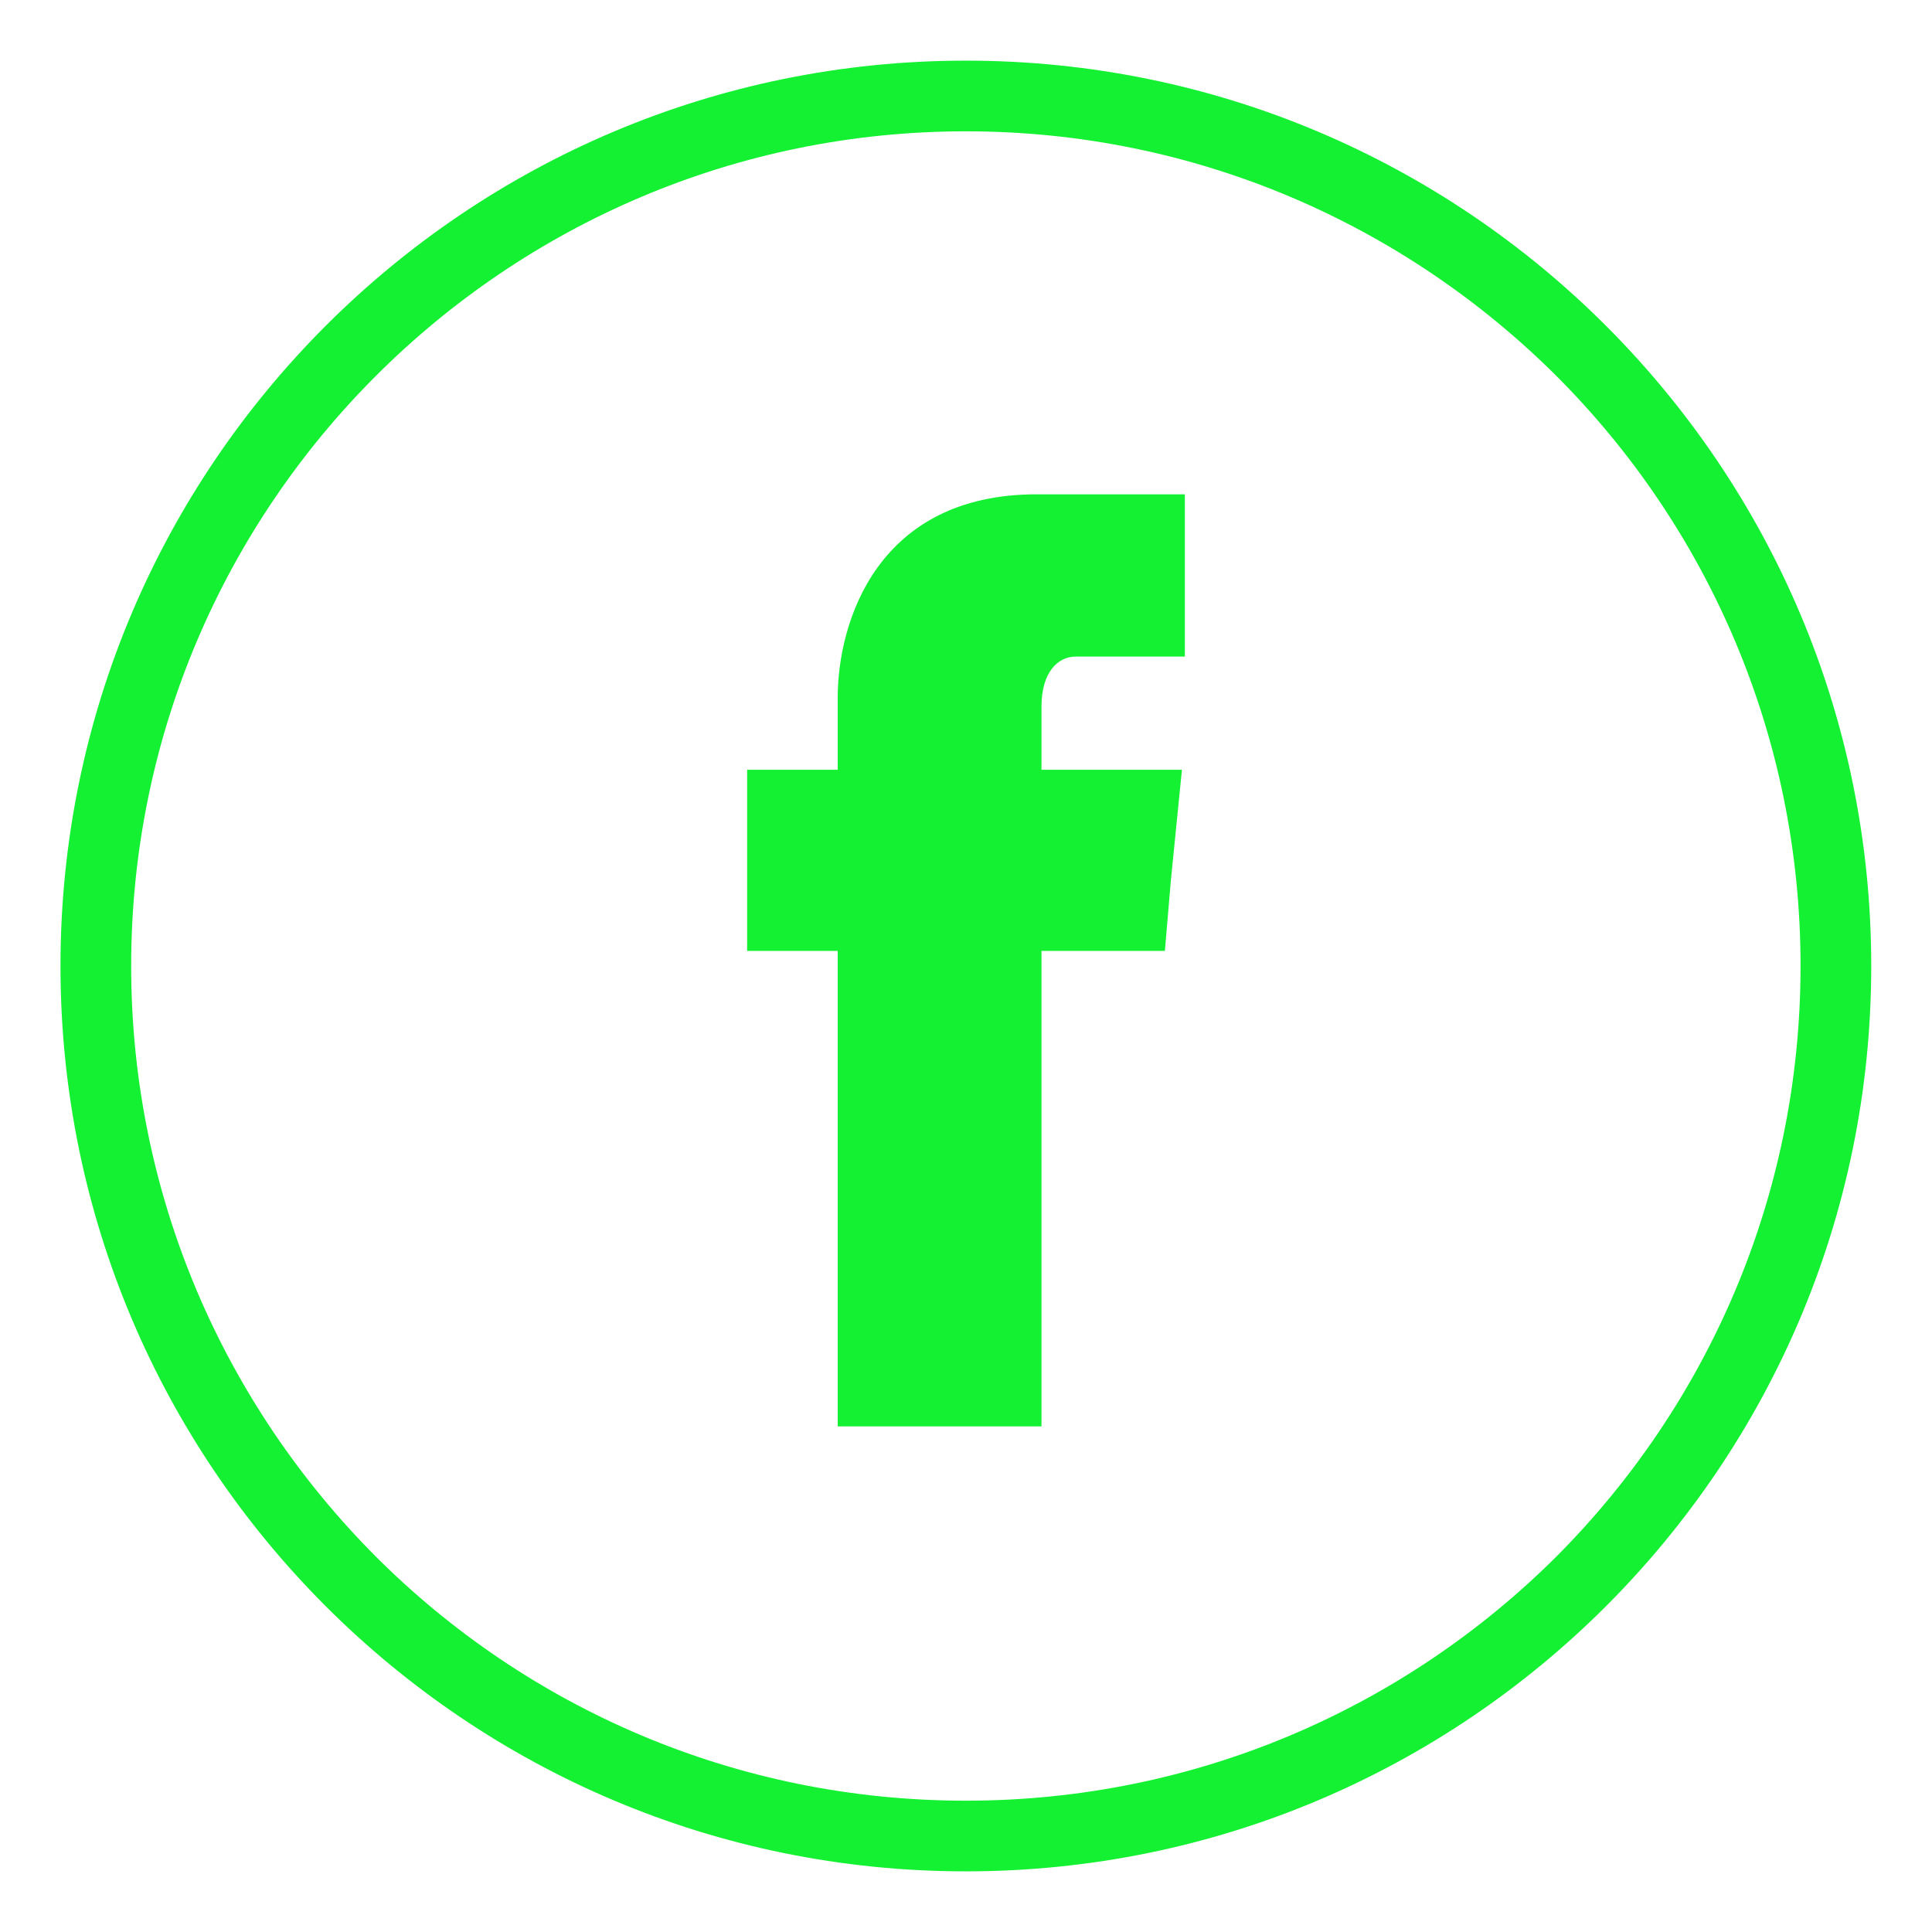
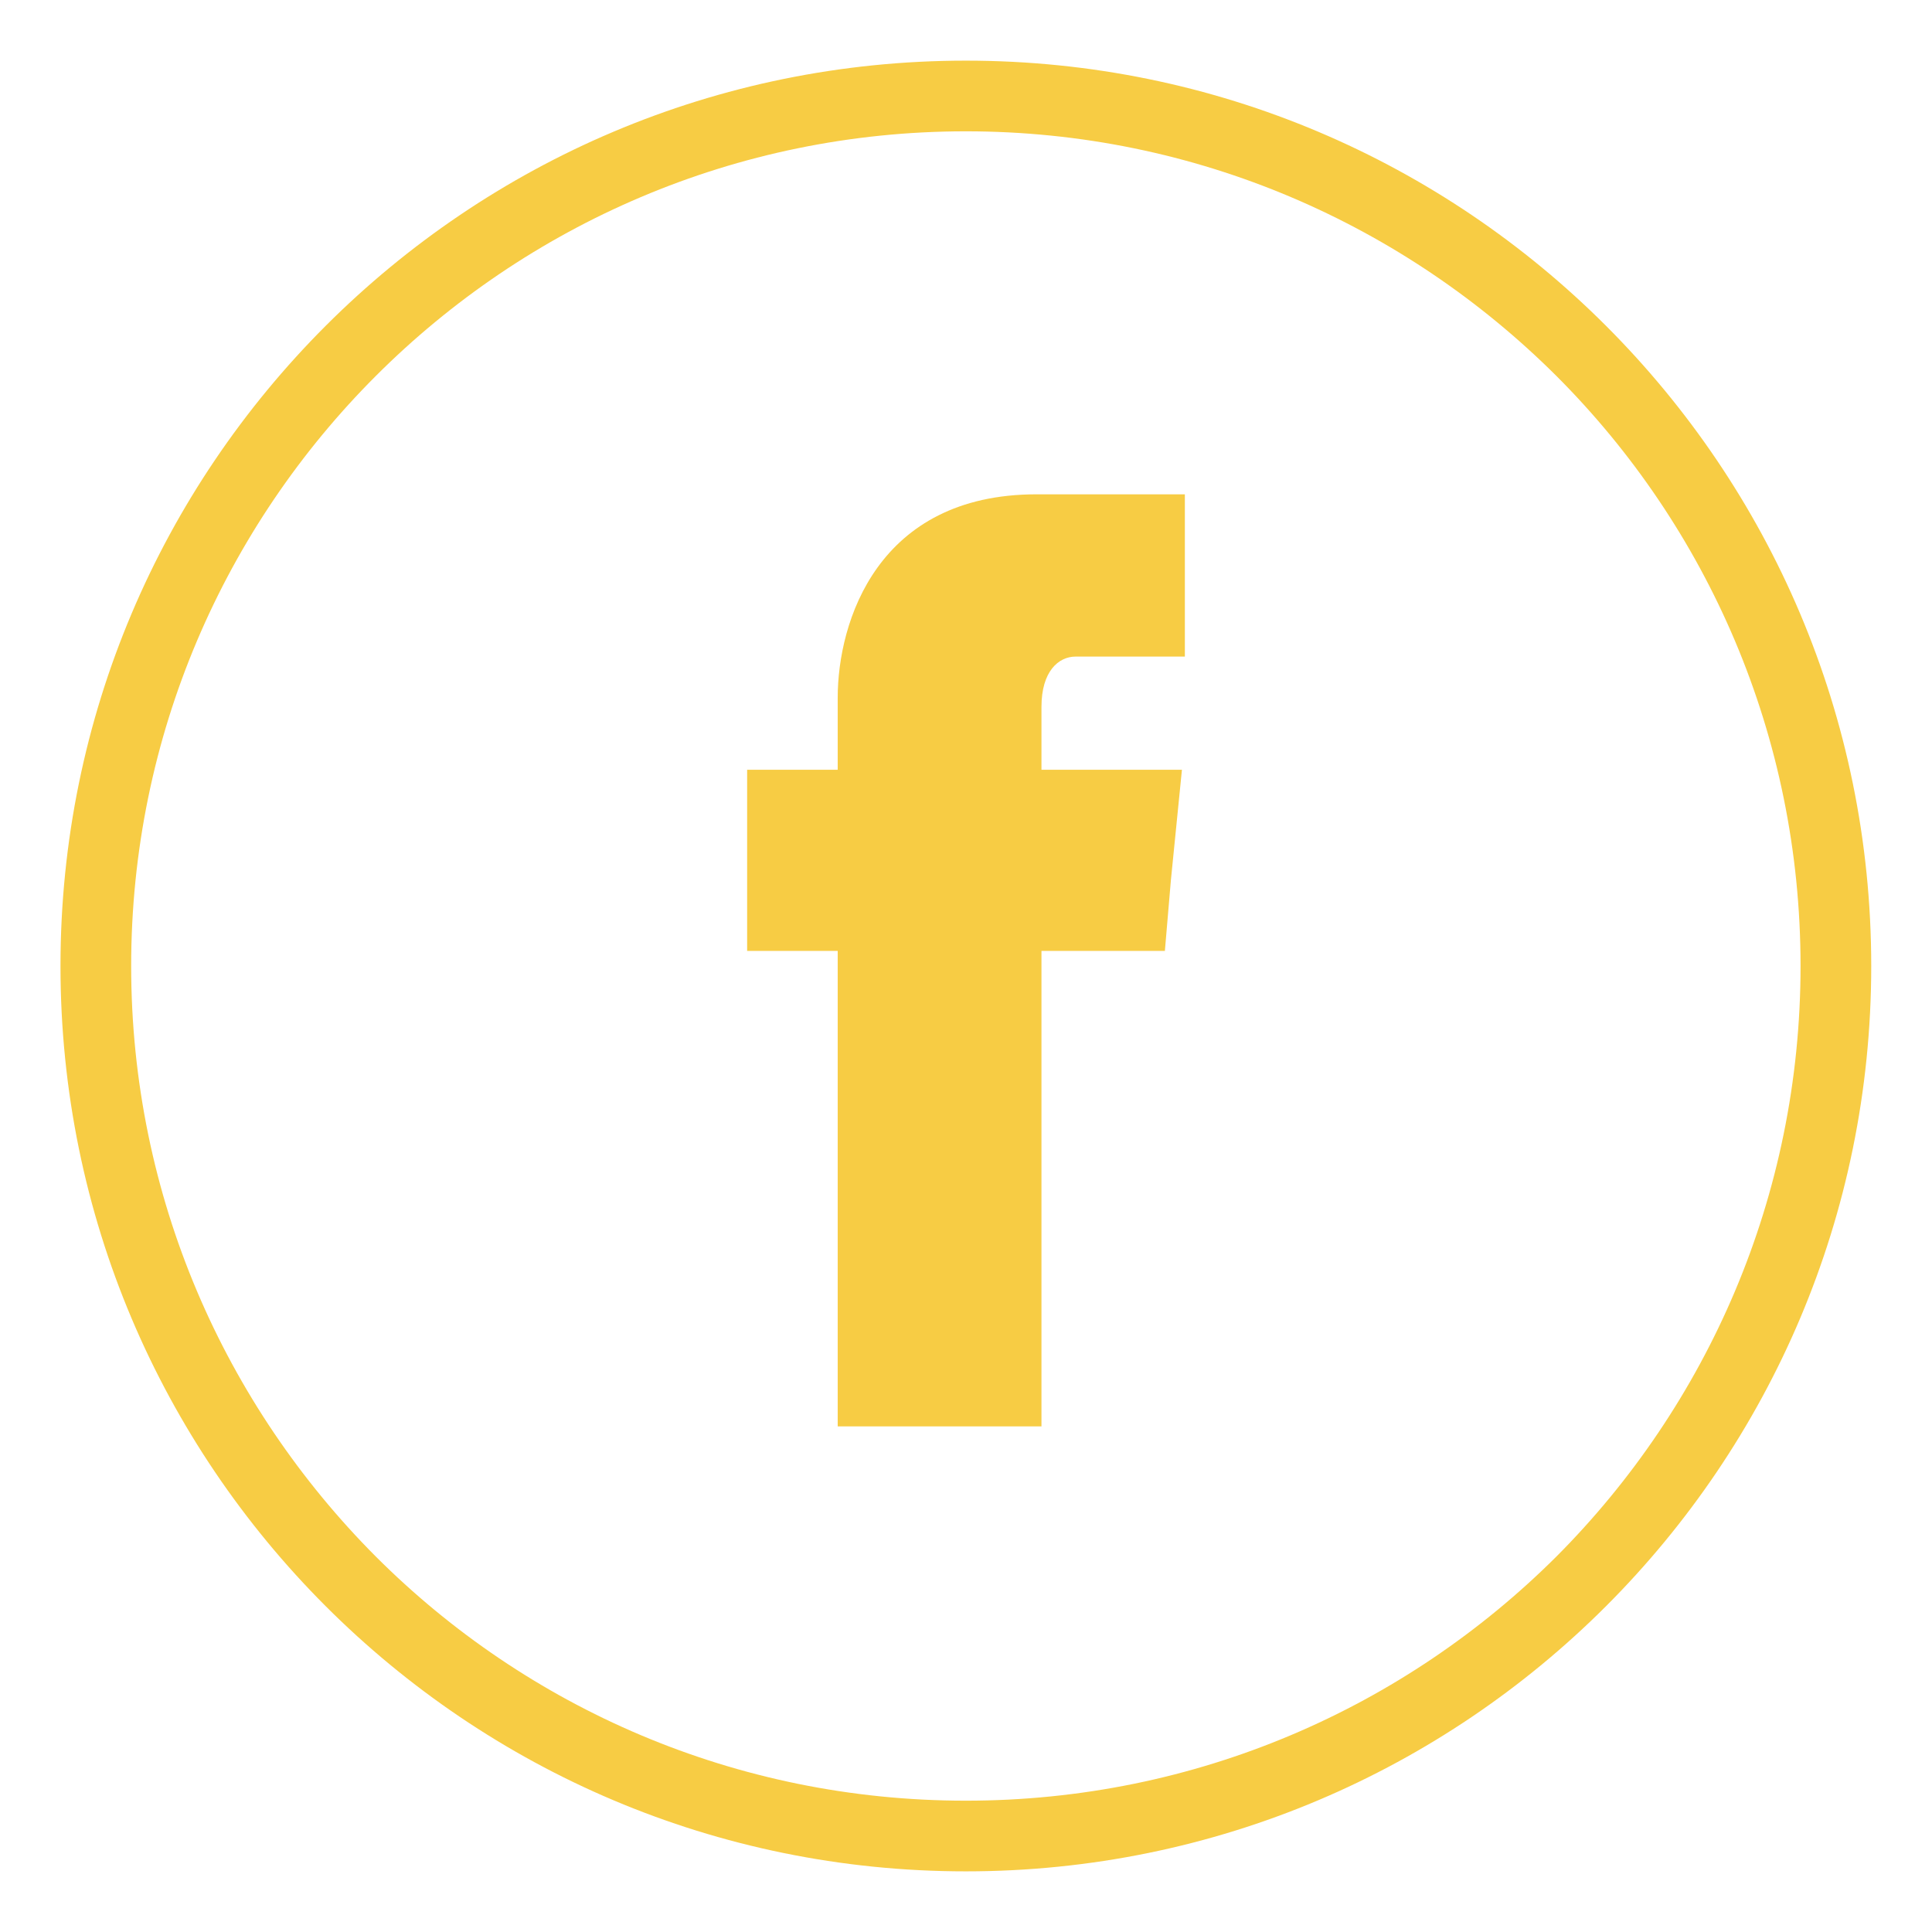
<svg xmlns="http://www.w3.org/2000/svg" version="1.1" x="0px" y="0px" width="512px" height="512px" viewBox="0 0 512 512" xml:space="preserve">
-   <g fill-rule="evenodd" clip-rule="evenodd" fill="#13f132" id="facebook__x2C__social__x2C__media_x2C__social__x2C__media_x2C_">
-     <path fill="#13f132" d="M425.614 86.349C382.172 42.901 322.253 16.07 255.96 16.07c-66.292 0-126.209 26.831-169.652 70.278C42.865 129.793 16.029 189.707 16.029 256c0 66.29 26.836 126.209 70.279 169.652 43.443 43.447 103.359 70.276 169.652 70.276 66.293 0 126.212-26.829 169.654-70.276C469.057 382.209 495.896 322.29 495.896 256c0-66.292-26.838-126.206-70.282-169.651zm-13.149 326.15c-40.121 39.993-95.394 64.702-156.505 64.702-61.109 0-116.379-24.709-156.367-64.702-39.991-40.117-64.833-95.385-64.833-156.498 0-61.111 24.842-116.379 64.833-156.367 39.988-39.988 95.258-64.835 156.367-64.835 61.111 0 116.384 24.847 156.505 64.835 39.988 39.988 64.698 95.256 64.698 156.367 0 61.113-24.71 116.381-64.698 156.498z" />
+   <g fill-rule="evenodd" clip-rule="evenodd" fill="#f7cc44" id="facebook__x2C__social__x2C__media_x2C__social__x2C__media_x2C_">
+     <path fill="#f7cc44" d="M425.614 86.349C382.172 42.901 322.253 16.07 255.96 16.07c-66.292 0-126.209 26.831-169.652 70.278C42.865 129.793 16.029 189.707 16.029 256c0 66.29 26.836 126.209 70.279 169.652 43.443 43.447 103.359 70.276 169.652 70.276 66.293 0 126.212-26.829 169.654-70.276C469.057 382.209 495.896 322.29 495.896 256c0-66.292-26.838-126.206-70.282-169.651zm-13.149 326.15c-40.121 39.993-95.394 64.702-156.505 64.702-61.109 0-116.379-24.709-156.367-64.702-39.991-40.117-64.833-95.385-64.833-156.498 0-61.111 24.842-116.379 64.833-156.367 39.988-39.988 95.258-64.835 156.367-64.835 61.111 0 116.384 24.847 156.505 64.835 39.988 39.988 64.698 95.256 64.698 156.367 0 61.113-24.71 116.381-64.698 156.498z" />
    <path d="M276 187.316c0-9.433 4.537-13.316 9.061-13.316H314v-43h-39.307C232.58 131 222 164.729 222 184.925V204h-24v48h24v126h54V252h32.705l1.595-18.752L313.225 204H276v-16.684z" />
  </g>
</svg>
